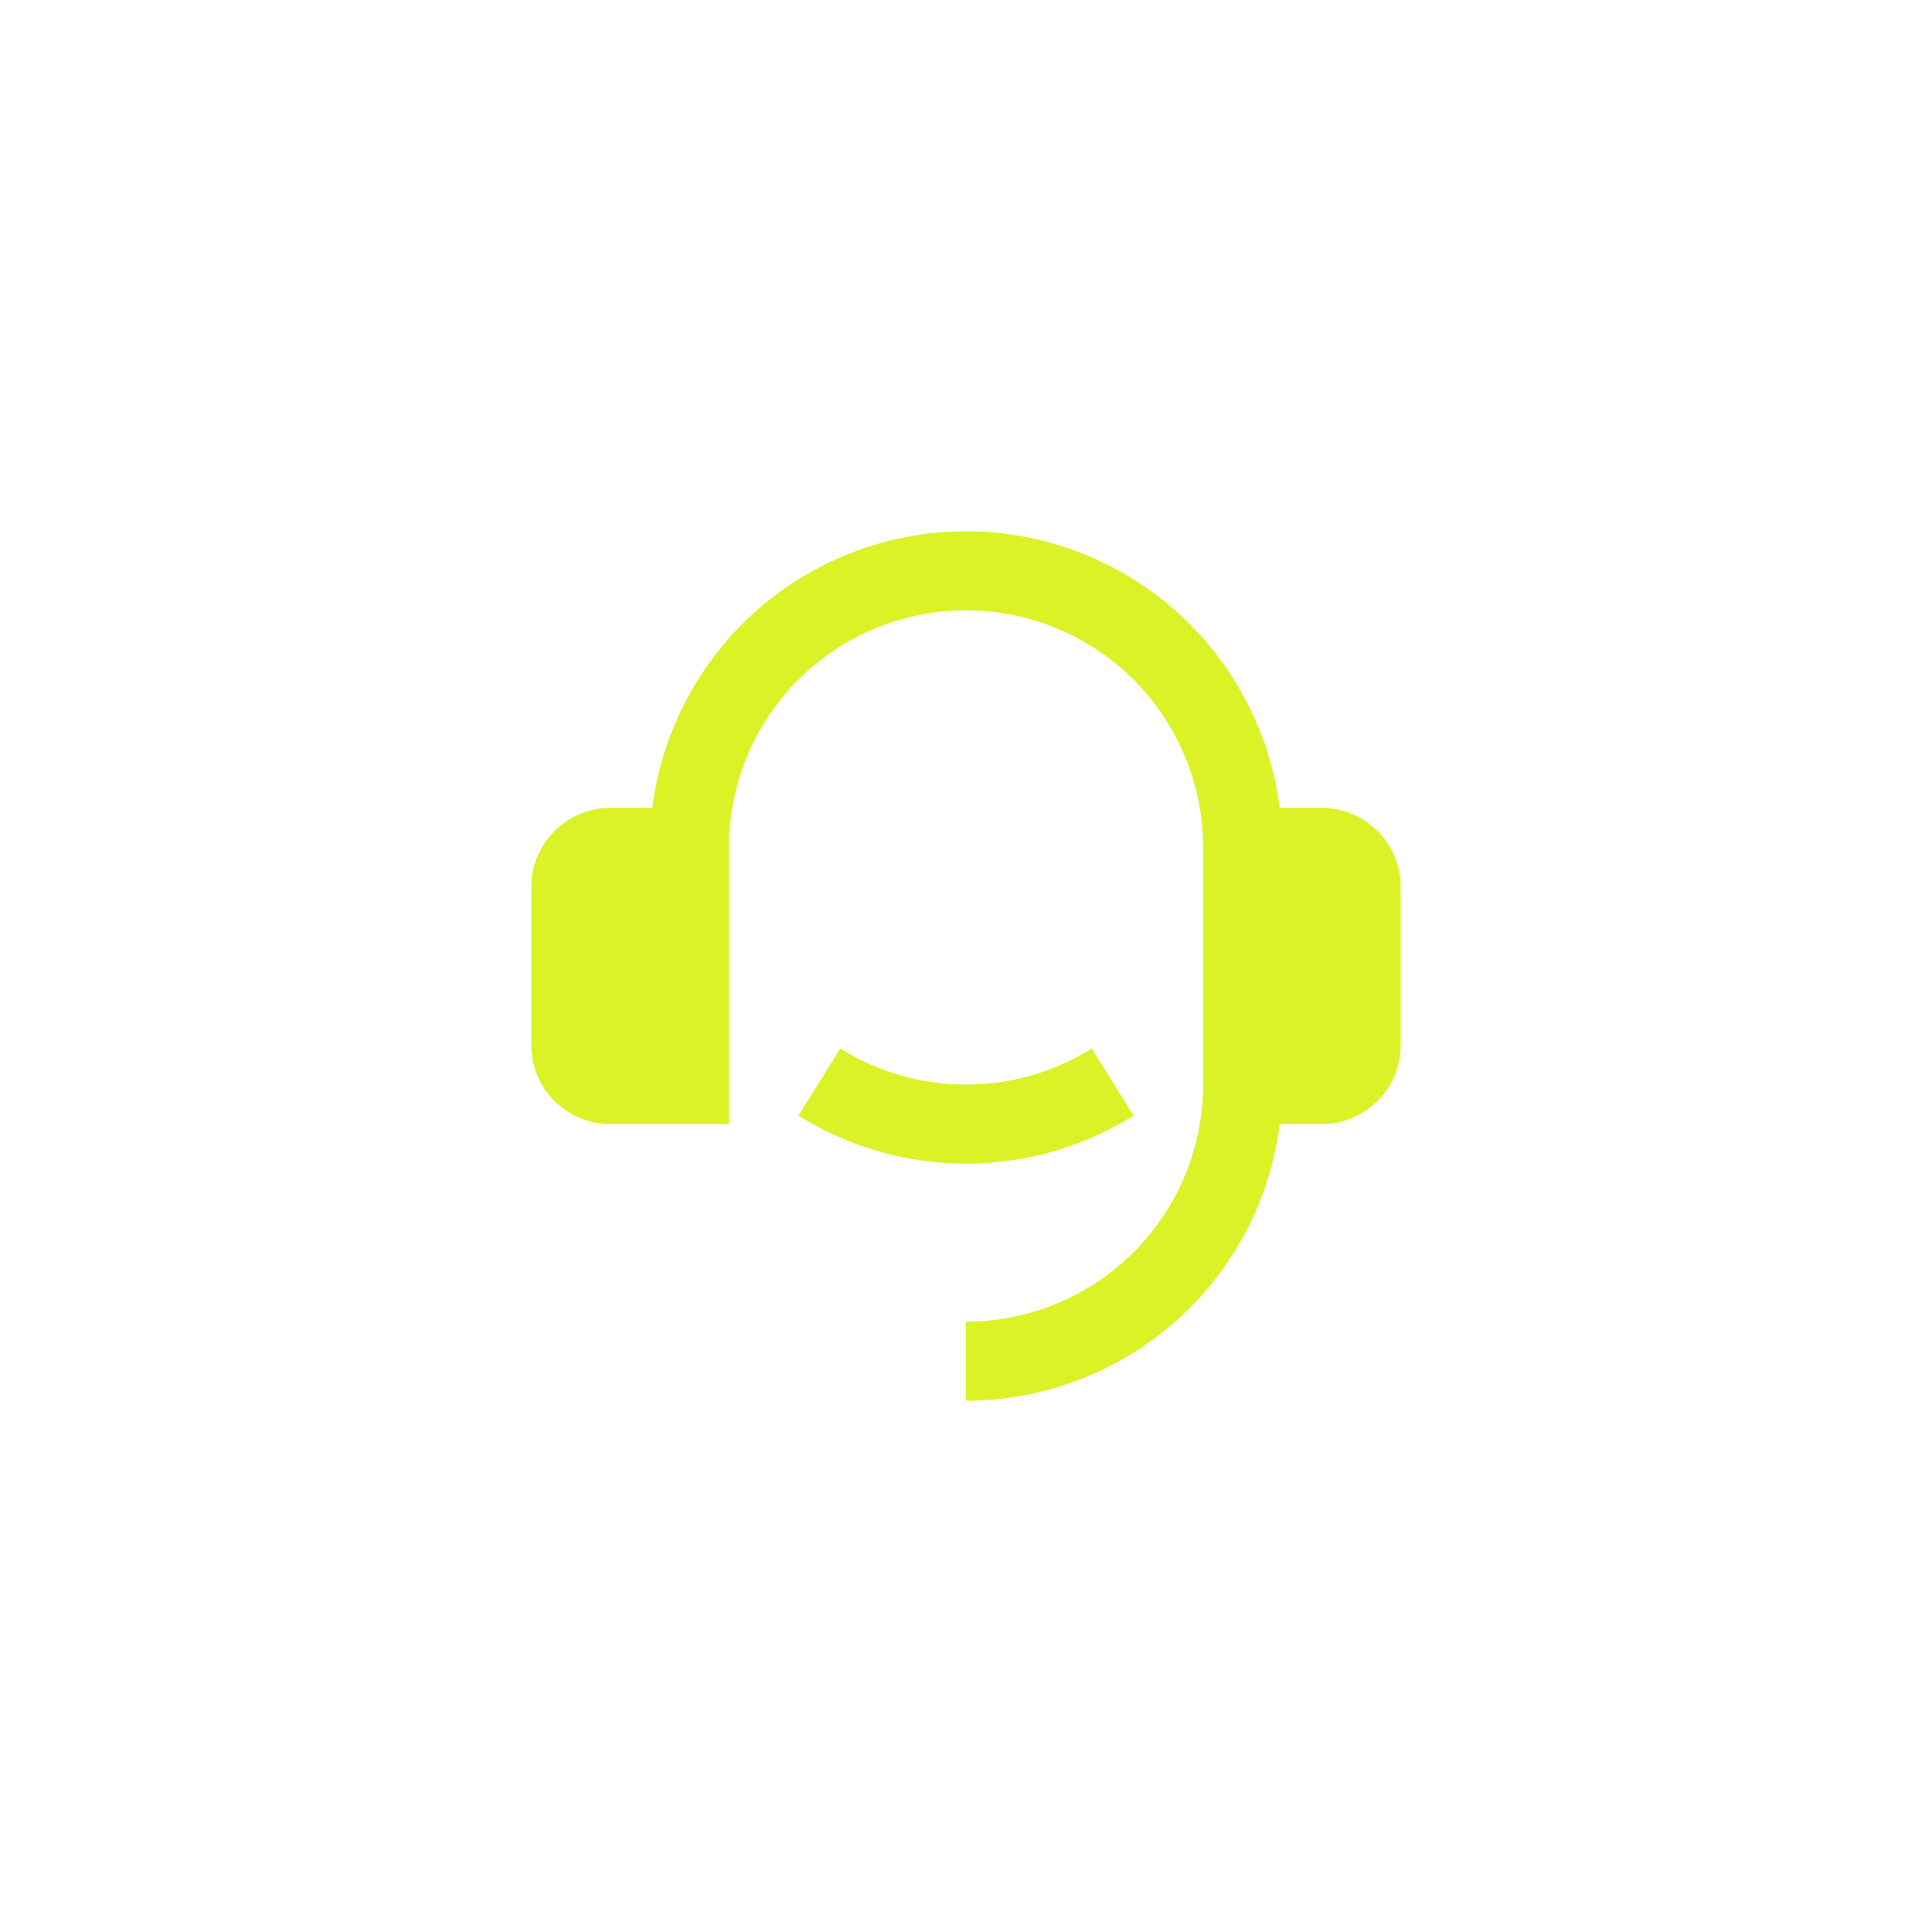
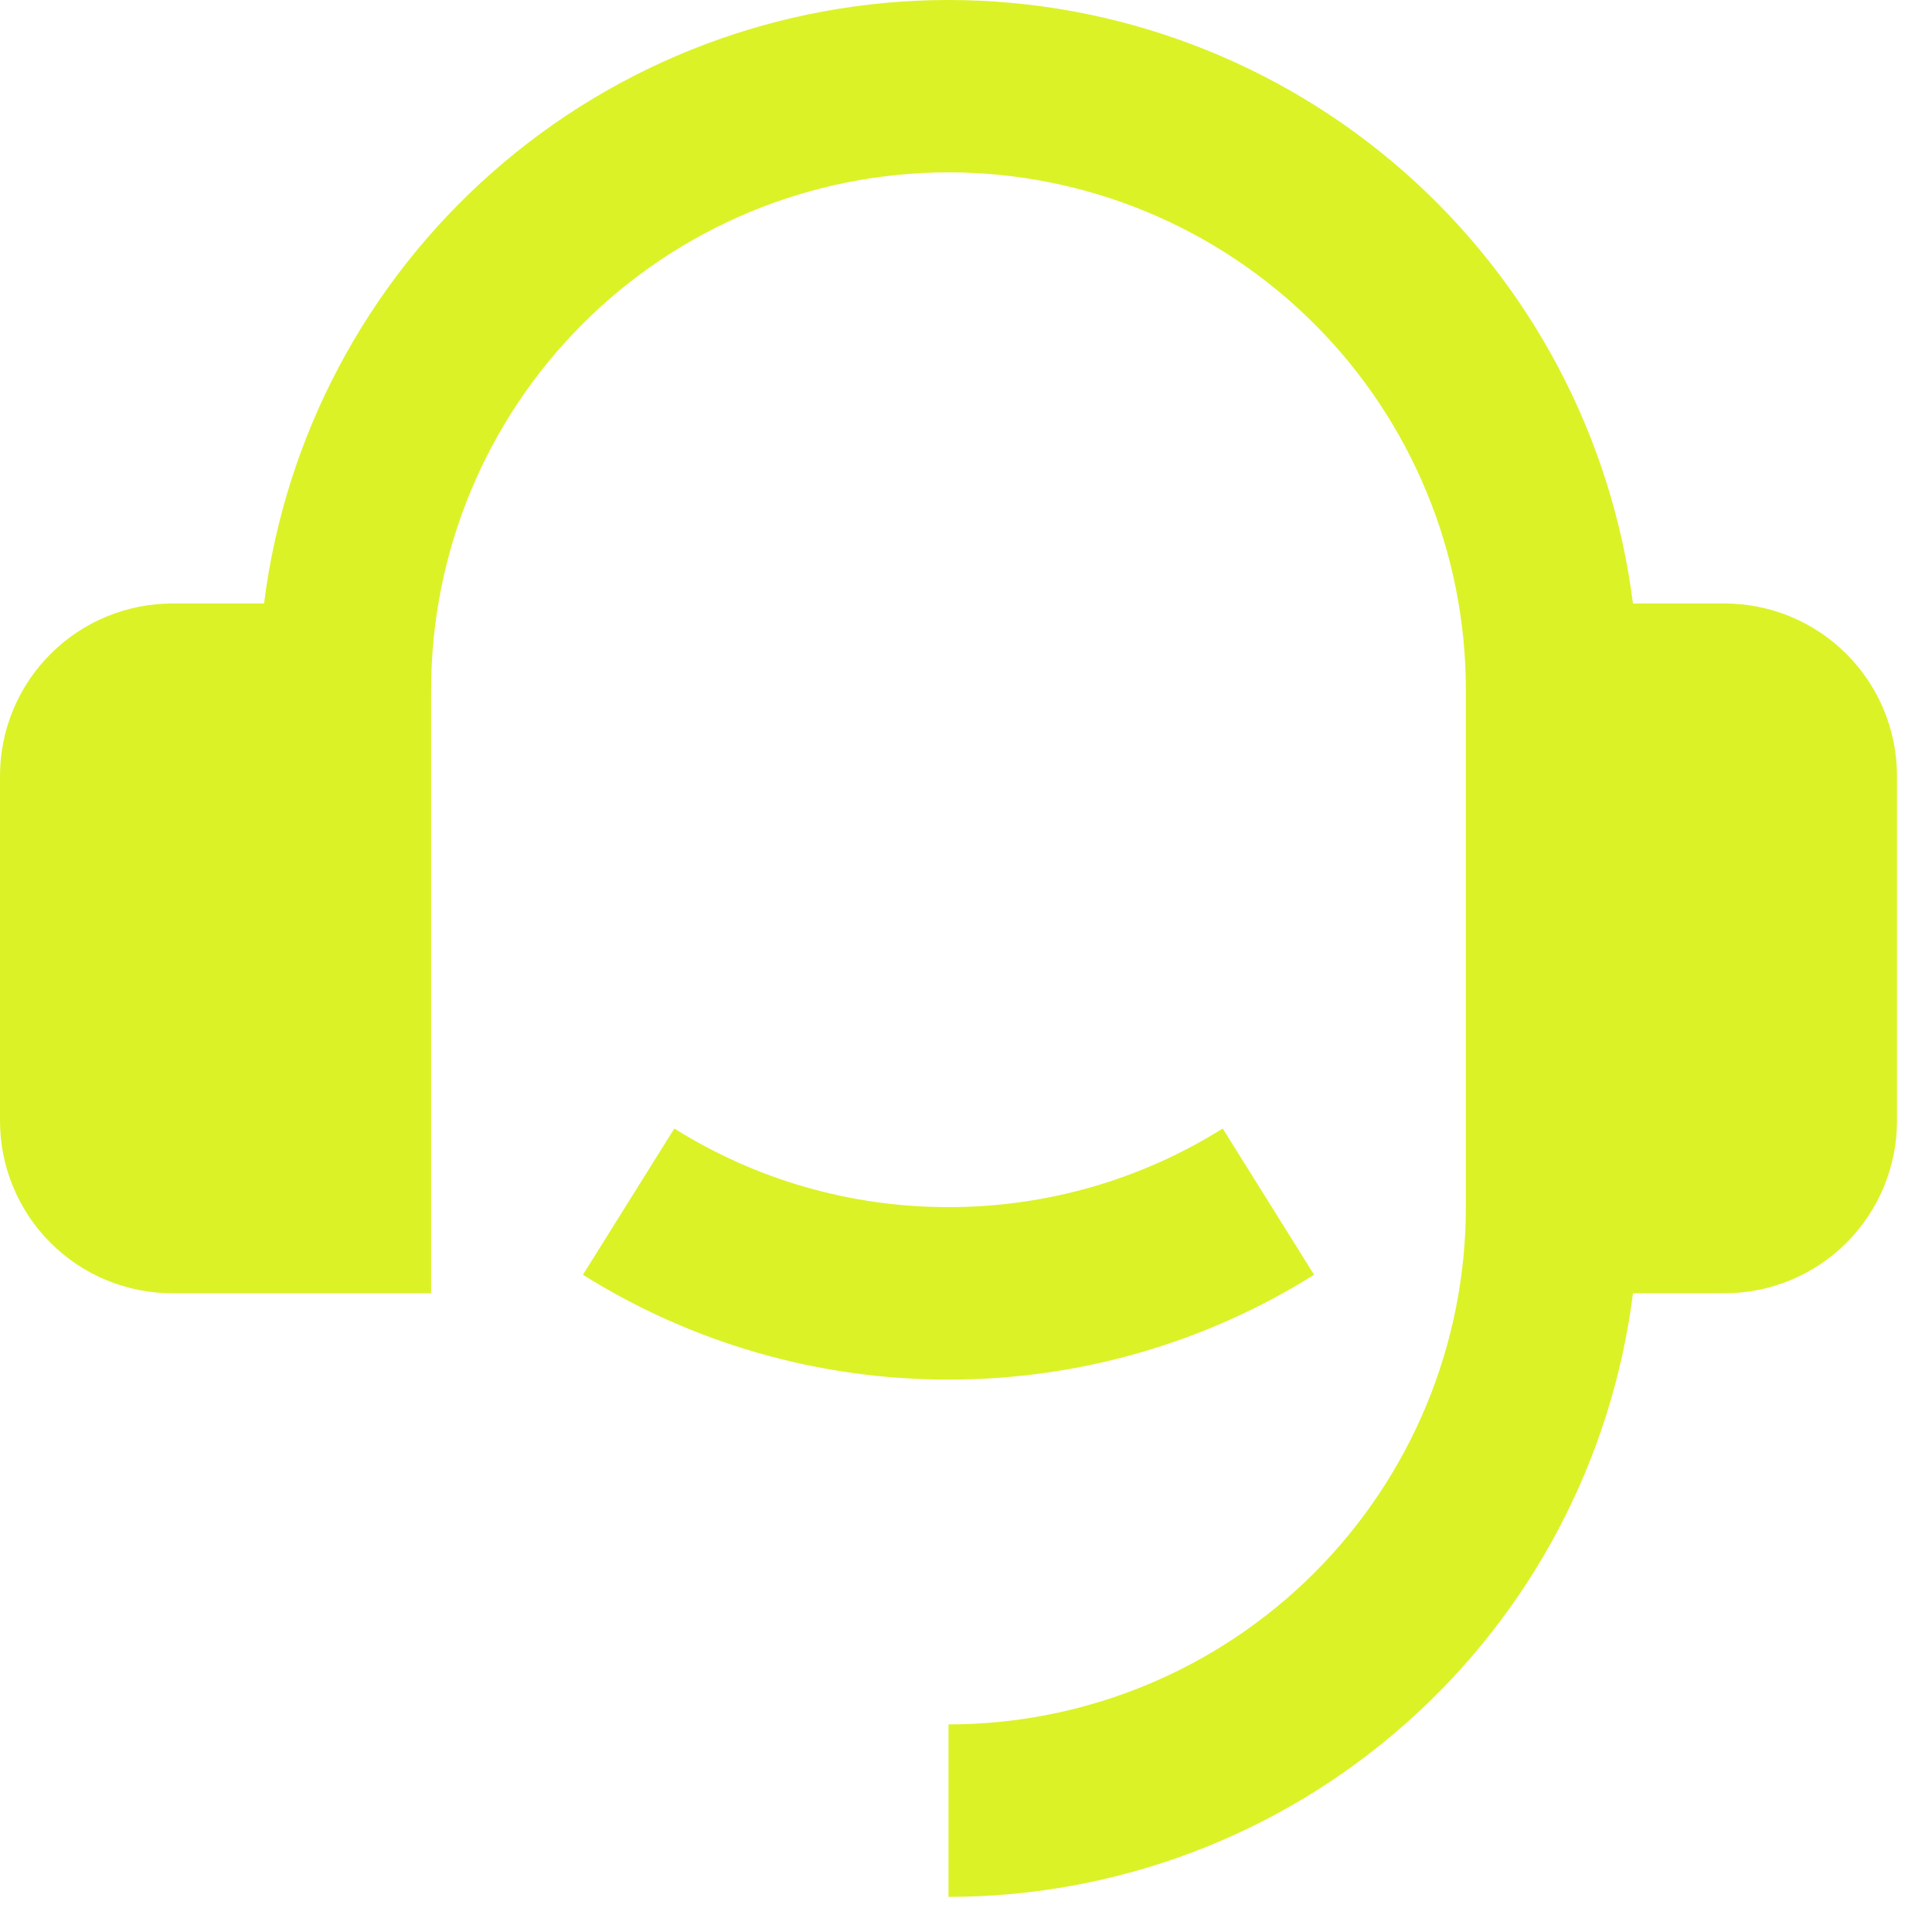
- <svg xmlns="http://www.w3.org/2000/svg" width="72" height="72" viewBox="0 0 72 72" fill="none">
-   <path d="M49.255 30.108C50.036 30.108 50.785 30.418 51.338 30.971C51.89 31.523 52.2 32.272 52.2 33.053V38.945C52.2 39.726 51.89 40.475 51.338 41.028C50.785 41.58 50.036 41.89 49.255 41.89H47.691C47.332 44.738 45.946 47.356 43.793 49.254C41.641 51.152 38.87 52.2 36 52.2V49.254C38.343 49.254 40.591 48.323 42.248 46.666C43.905 45.009 44.836 42.761 44.836 40.417V31.581C44.836 29.237 43.905 26.989 42.248 25.332C40.591 23.675 38.343 22.744 36 22.744C33.656 22.744 31.408 23.675 29.751 25.332C28.094 26.989 27.163 29.237 27.163 31.581V41.89H22.744C21.963 41.89 21.214 41.58 20.662 41.028C20.109 40.475 19.799 39.726 19.799 38.945V33.053C19.799 32.272 20.109 31.523 20.662 30.971C21.214 30.418 21.963 30.108 22.744 30.108H24.308C24.668 27.261 26.054 24.643 28.206 22.745C30.359 20.847 33.13 19.8 36 19.8C38.869 19.8 41.64 20.847 43.793 22.745C45.945 24.643 47.331 27.261 47.691 30.108H49.255Z" fill="#DBF227" />
-   <path d="M31.317 39.076L29.755 41.574C31.627 42.747 33.791 43.367 36 43.364C38.209 43.367 40.373 42.747 42.245 41.574L40.684 39.076C39.28 39.956 37.656 40.421 36 40.418C34.344 40.421 32.72 39.956 31.317 39.076Z" fill="#DBF227" />
+ <svg xmlns="http://www.w3.org/2000/svg" width="33" height="33" viewBox="0 0 33 33" fill="none">
+   <path d="M29.456 10.308C30.237 10.308 30.986 10.618 31.539 11.171C32.091 11.723 32.402 12.472 32.402 13.254V19.145C32.402 19.926 32.091 20.675 31.539 21.228C30.986 21.78 30.237 22.09 29.456 22.09H27.892C27.533 24.938 26.147 27.556 23.994 29.454C21.842 31.353 19.071 32.4 16.201 32.4V29.454C18.544 29.454 20.792 28.523 22.449 26.866C24.107 25.209 25.038 22.961 25.038 20.618V11.781C25.038 9.437 24.107 7.189 22.449 5.532C20.792 3.875 18.544 2.944 16.201 2.944C13.857 2.944 11.61 3.875 9.952 5.532C8.295 7.189 7.364 9.437 7.364 11.781V22.09H2.946C2.164 22.09 1.415 21.78 0.863 21.228C0.31 20.675 0 19.926 0 19.145V13.254C0 12.472 0.31 11.723 0.863 11.171C1.415 10.618 2.164 10.308 2.946 10.308H4.51C4.869 7.461 6.255 4.843 8.408 2.945C10.56 1.047 13.331 0 16.201 0C19.07 0 21.841 1.047 23.994 2.945C26.146 4.843 27.532 7.461 27.892 10.308H29.456Z" fill="#DBF227" />
+   <path d="M11.518 19.276L9.957 21.774C11.828 22.947 13.993 23.567 16.201 23.564C18.41 23.567 20.574 22.947 22.446 21.774L20.885 19.276C19.481 20.156 17.858 20.621 16.201 20.618C14.545 20.621 12.921 20.156 11.518 19.276Z" fill="#DBF227" />
</svg>
